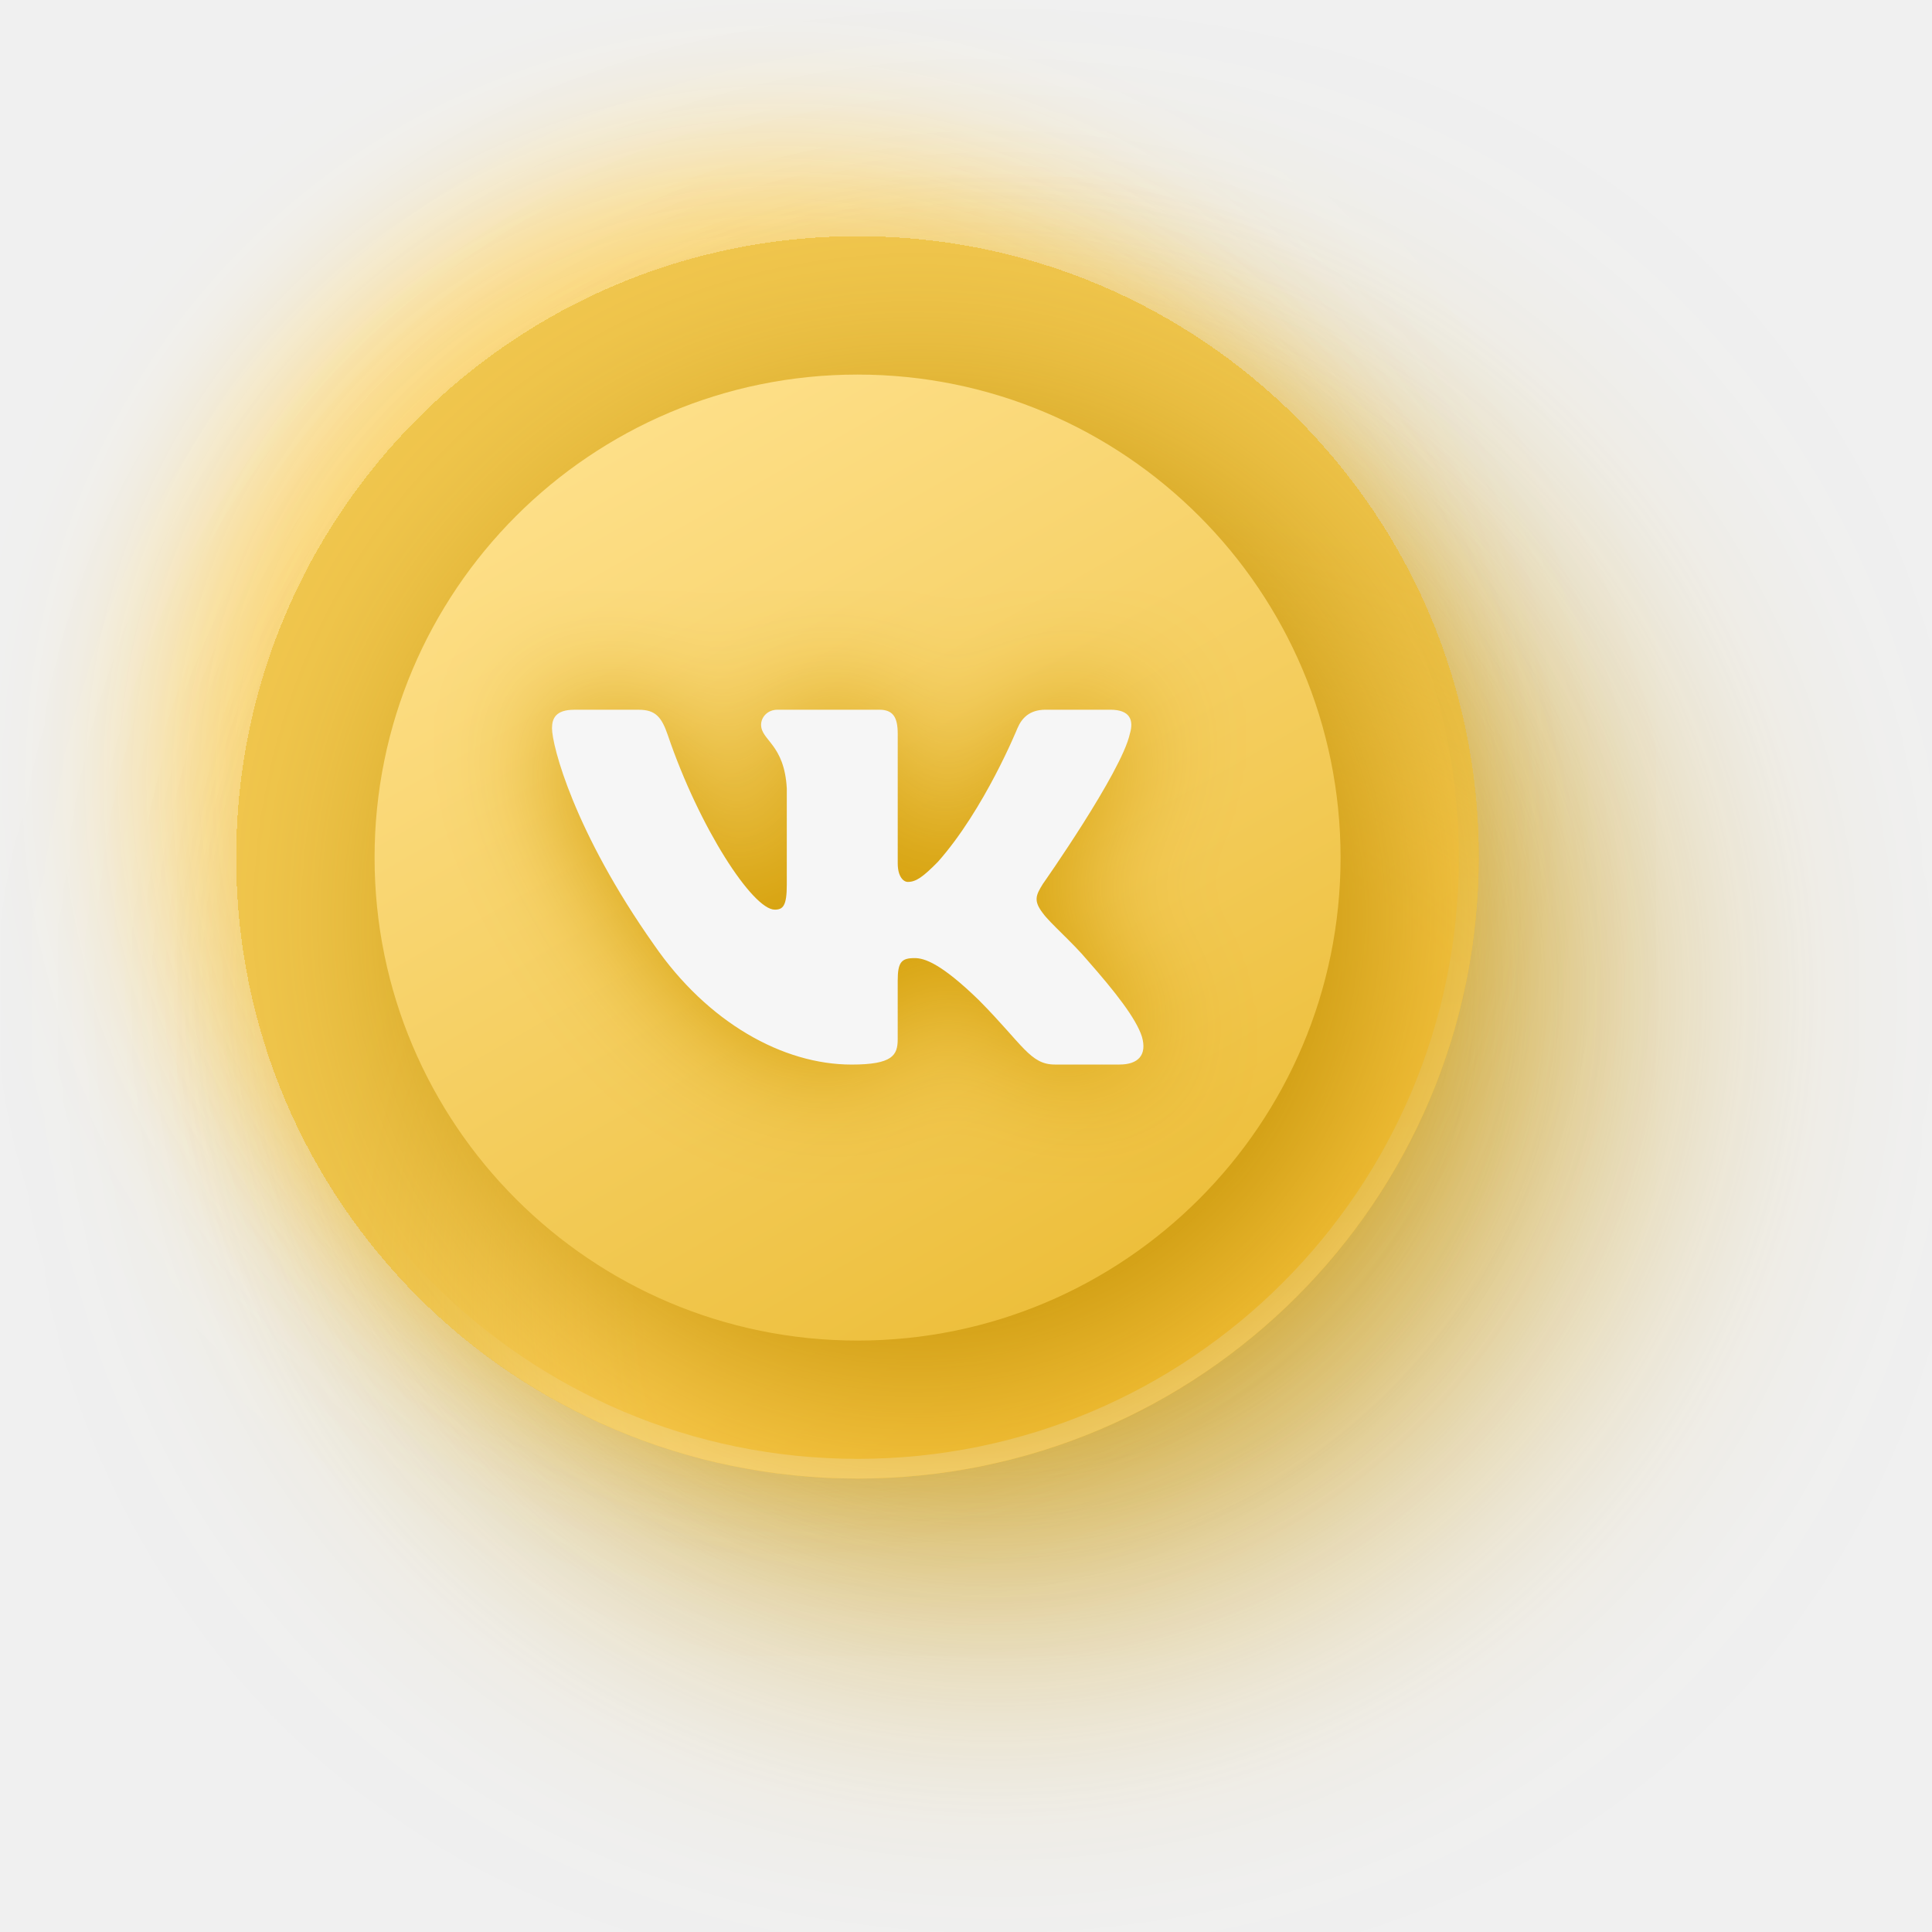
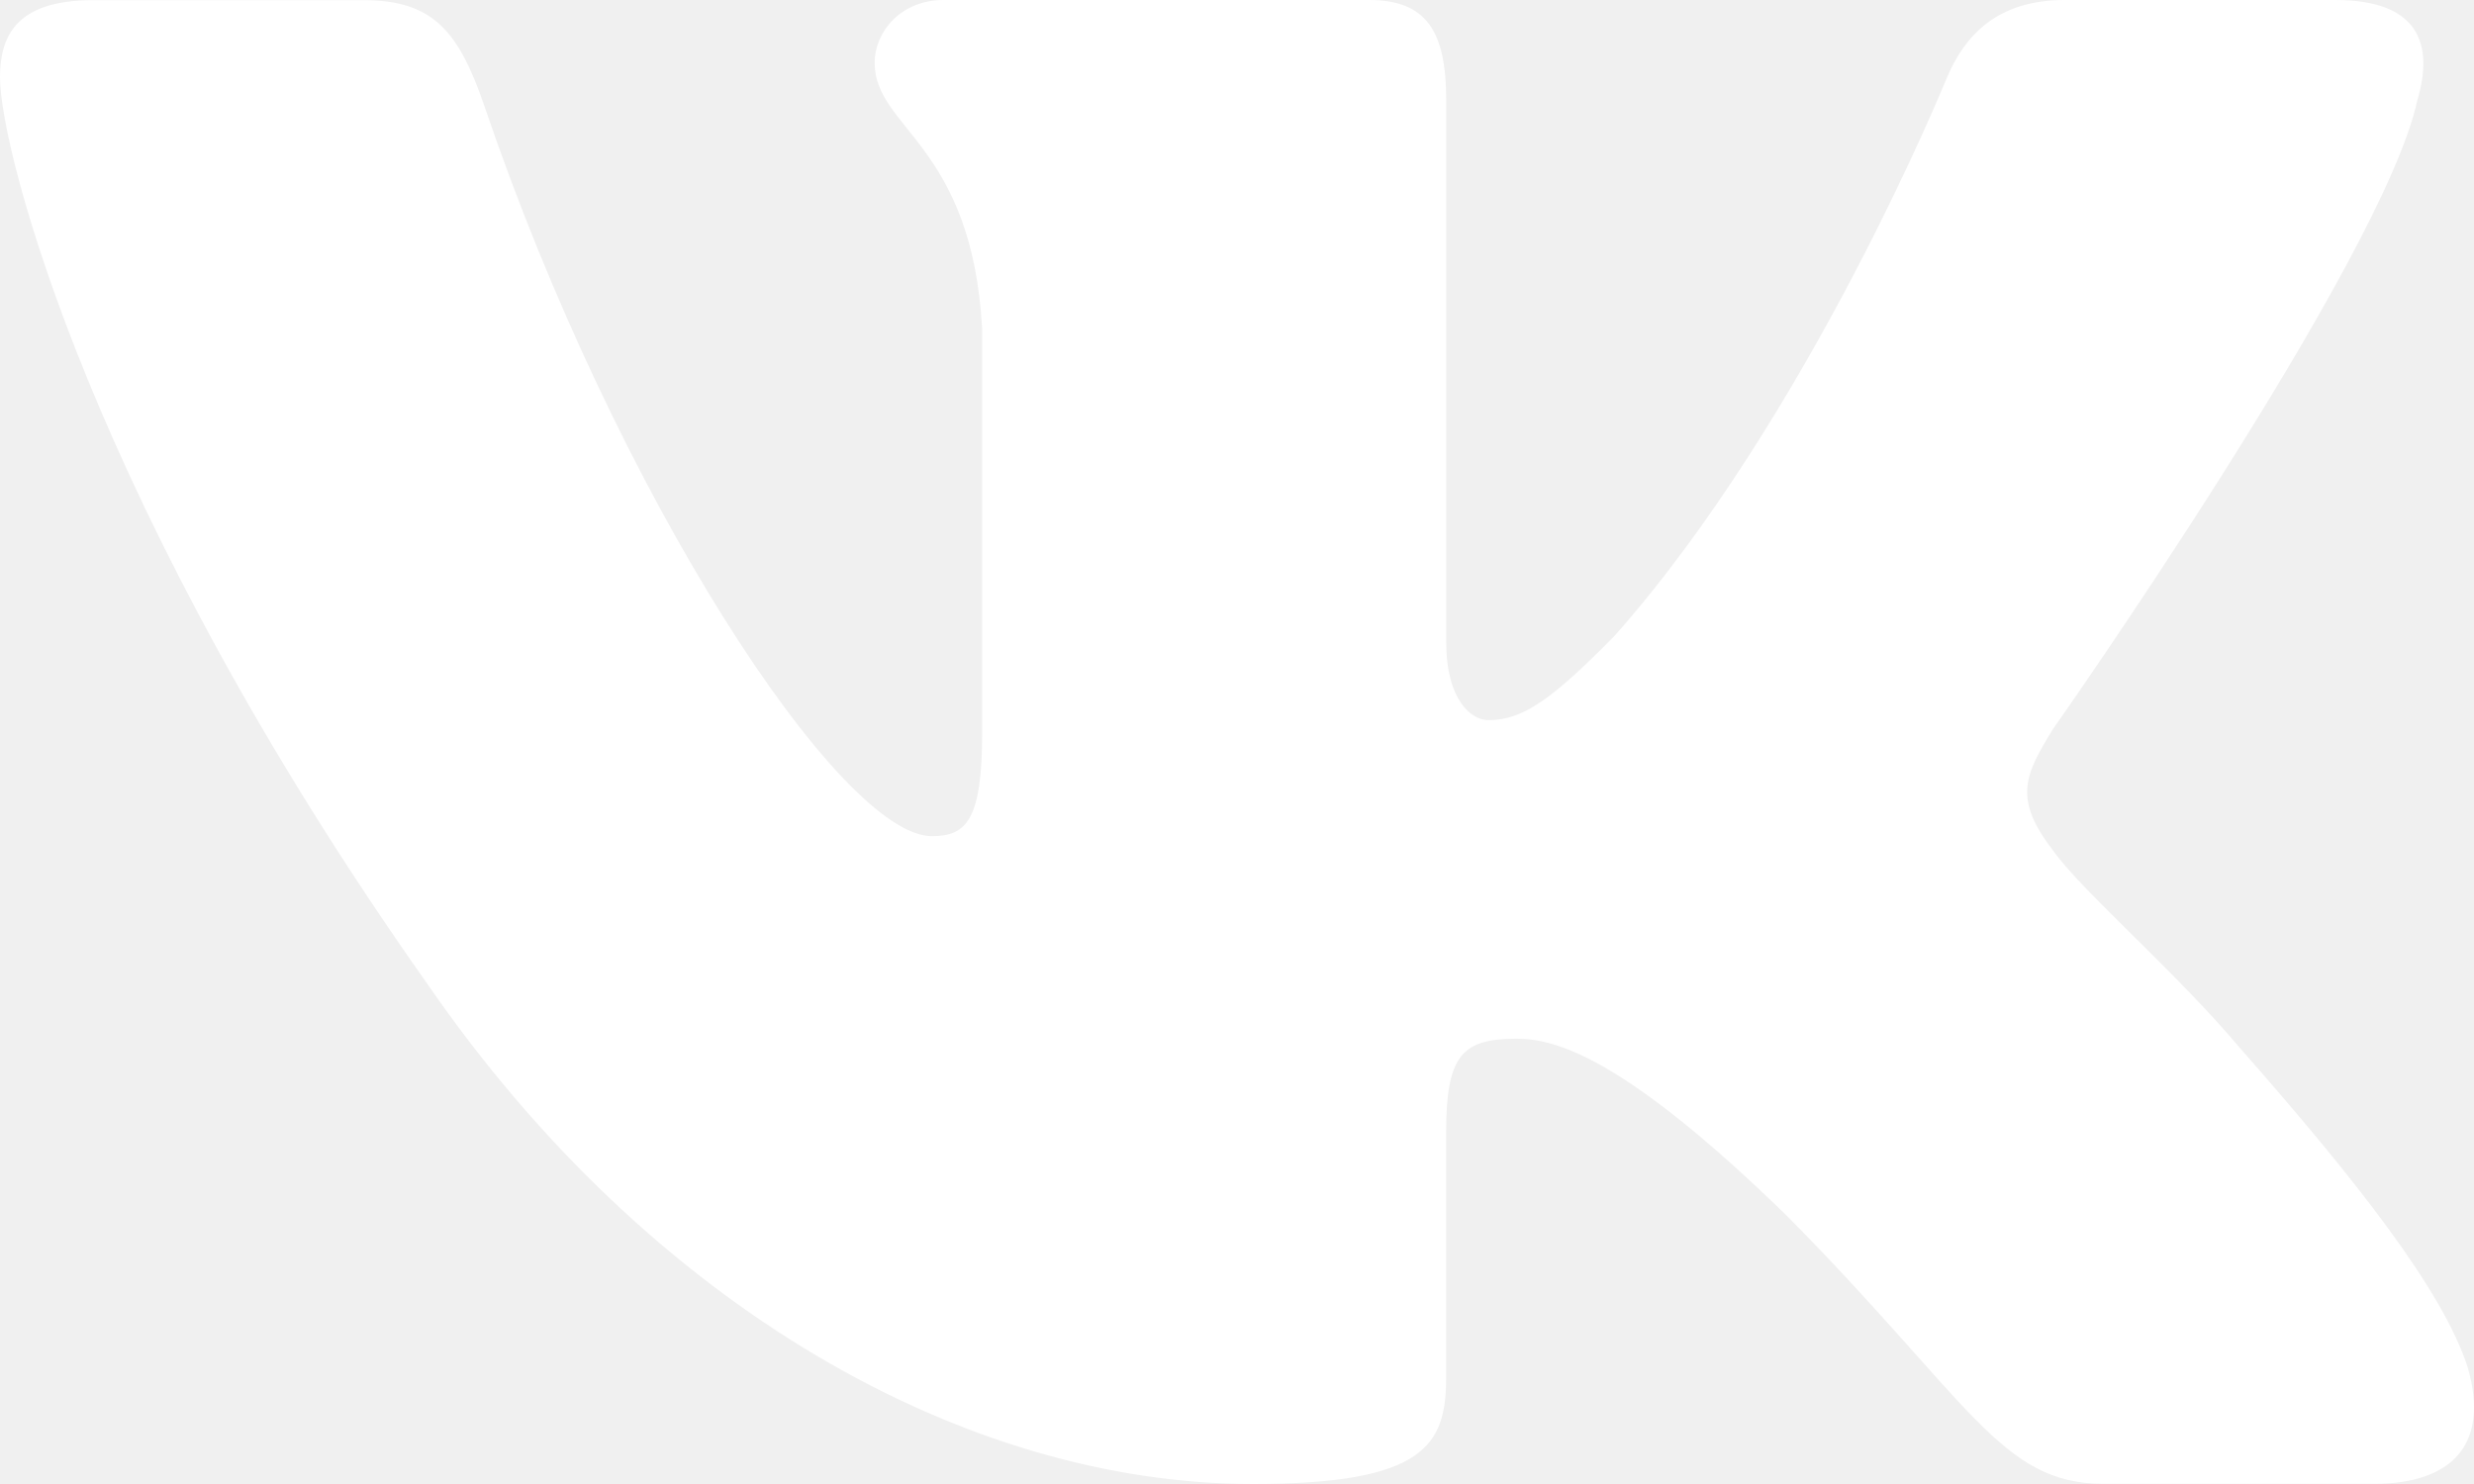
- <svg xmlns="http://www.w3.org/2000/svg" width="98" height="98" viewBox="0 0 98 98" fill="none">
-   <g filter="url(#filter0_ddi)">
-     <circle cx="43.5" cy="43.5" r="31.5" fill="url(#paint0_linear)" />
-     <circle cx="43.5" cy="43.5" r="31" stroke="url(#paint1_linear)" />
-   </g>
-   <g filter="url(#filter1_d)">
-     <circle cx="43.5" cy="43.5" r="24.5" fill="url(#paint2_linear)" />
-   </g>
-   <g filter="url(#filter2_d)">
-     <path d="M57.312 37.219C57.522 36.516 57.312 36 56.321 36H53.038C52.203 36 51.821 36.446 51.611 36.936C51.611 36.936 49.942 41.048 47.576 43.715C46.813 44.49 46.464 44.735 46.048 44.735C45.84 44.735 45.537 44.49 45.537 43.787V37.219C45.537 36.375 45.296 36 44.6 36H39.441C38.92 36 38.606 36.39 38.606 36.762C38.606 37.561 39.788 37.745 39.91 39.996V44.877C39.91 45.947 39.719 46.142 39.3 46.142C38.188 46.142 35.481 42.015 33.875 37.29C33.562 36.372 33.246 36.002 32.407 36.002H29.126C28.187 36.002 28 36.448 28 36.938C28 37.818 29.112 42.173 33.181 47.934C35.894 51.868 39.714 54 43.193 54C45.278 54 45.536 53.527 45.536 52.71V49.737C45.536 48.79 45.735 48.599 46.395 48.599C46.88 48.599 47.716 48.847 49.663 50.742C51.888 52.99 52.256 53.998 53.507 53.998H56.788C57.725 53.998 58.194 53.525 57.925 52.59C57.63 51.66 56.567 50.307 55.156 48.705C54.39 47.792 53.245 46.809 52.896 46.317C52.409 45.684 52.55 45.404 52.896 44.841C52.897 44.843 56.896 39.153 57.312 37.219Z" fill="#F6F6F6" />
-   </g>
-   <defs>
-     <filter id="filter0_ddi" x="0" y="0" width="98" height="98" filterUnits="userSpaceOnUse" color-interpolation-filters="sRGB">
-       <feFlood flood-opacity="0" result="BackgroundImageFix" />
-       <feColorMatrix in="SourceAlpha" type="matrix" values="0 0 0 0 0 0 0 0 0 0 0 0 0 0 0 0 0 0 127 0" />
-       <feOffset dx="-4" dy="-4" />
-       <feGaussianBlur stdDeviation="4" />
-       <feColorMatrix type="matrix" values="0 0 0 0 1 0 0 0 0 0.859 0 0 0 0 0.496 0 0 0 1 0" />
-       <feBlend mode="normal" in2="BackgroundImageFix" result="effect1_dropShadow" />
-       <feColorMatrix in="SourceAlpha" type="matrix" values="0 0 0 0 0 0 0 0 0 0 0 0 0 0 0 0 0 0 127 0" />
-       <feOffset dx="7" dy="7" />
-       <feGaussianBlur stdDeviation="8" />
-       <feColorMatrix type="matrix" values="0 0 0 0 0.8 0 0 0 0 0.592 0 0 0 0 0 0 0 0 0.6 0" />
-       <feBlend mode="normal" in2="effect1_dropShadow" result="effect2_dropShadow" />
-       <feBlend mode="normal" in="SourceGraphic" in2="effect2_dropShadow" result="shape" />
-       <feColorMatrix in="SourceAlpha" type="matrix" values="0 0 0 0 0 0 0 0 0 0 0 0 0 0 0 0 0 0 127 0" result="hardAlpha" />
-       <feOffset dx="13" dy="22" />
-       <feGaussianBlur stdDeviation="4" />
-       <feComposite in2="hardAlpha" operator="arithmetic" k2="-1" k3="1" />
-       <feColorMatrix type="matrix" values="0 0 0 0 0.946 0 0 0 0 0.78 0 0 0 0 0.311 0 0 0 1 0" />
-       <feBlend mode="normal" in2="shape" result="effect3_innerShadow" />
-     </filter>
-     <filter id="filter1_d" x="9" y="9" width="75" height="75" filterUnits="userSpaceOnUse" color-interpolation-filters="sRGB">
-       <feFlood flood-opacity="0" result="BackgroundImageFix" />
-       <feColorMatrix in="SourceAlpha" type="matrix" values="0 0 0 0 0 0 0 0 0 0 0 0 0 0 0 0 0 0 127 0" />
-       <feOffset dx="3" dy="3" />
-       <feGaussianBlur stdDeviation="6.5" />
-       <feColorMatrix type="matrix" values="0 0 0 0 0.758 0 0 0 0 0.56 0 0 0 0 0 0 0 0 1 0" />
-       <feBlend mode="normal" in2="BackgroundImageFix" result="effect1_dropShadow" />
-       <feBlend mode="normal" in="SourceGraphic" in2="effect1_dropShadow" result="shape" />
-     </filter>
-     <filter id="filter2_d" x="22" y="30" width="42" height="30" filterUnits="userSpaceOnUse" color-interpolation-filters="sRGB">
-       <feFlood flood-opacity="0" result="BackgroundImageFix" />
-       <feColorMatrix in="SourceAlpha" type="matrix" values="0 0 0 0 0 0 0 0 0 0 0 0 0 0 0 0 0 0 127 0" />
-       <feOffset />
-       <feGaussianBlur stdDeviation="3" />
-       <feColorMatrix type="matrix" values="0 0 0 0 0.821 0 0 0 0 0.607 0 0 0 0 0 0 0 0 1 0" />
-       <feBlend mode="normal" in2="BackgroundImageFix" result="effect1_dropShadow" />
-       <feBlend mode="normal" in="SourceGraphic" in2="effect1_dropShadow" result="shape" />
-     </filter>
-     <linearGradient id="paint0_linear" x1="23.32" y1="17.331" x2="62.967" y2="72.103" gradientUnits="userSpaceOnUse">
-       <stop stop-color="#FFE193" />
-       <stop offset="1" stop-color="#FFC93F" />
-     </linearGradient>
-     <linearGradient id="paint1_linear" x1="43.5" y1="12" x2="43.5" y2="75" gradientUnits="userSpaceOnUse">
-       <stop stop-color="#EEBF3A" />
-       <stop offset="1" stop-color="#FFDD85" />
-     </linearGradient>
-     <linearGradient id="paint2_linear" x1="28.1" y1="19" x2="56.1" y2="68" gradientUnits="userSpaceOnUse">
-       <stop stop-color="#FFE28F" />
-       <stop offset="1" stop-color="#ECBD37" />
-     </linearGradient>
-   </defs>
+ <svg xmlns="http://www.w3.org/2000/svg" width="30" height="18" viewBox="0 0 30 18" fill="none">
+   <path d="M29.312 1.219C29.522 0.516 29.312 0 28.321 0H25.038C24.203 0 23.821 0.446 23.611 0.936C23.611 0.936 21.942 5.048 19.576 7.715C18.813 8.49 18.464 8.735 18.048 8.735C17.84 8.735 17.537 8.49 17.537 7.787V1.219C17.537 0.375 17.296 0 16.6 0H11.441C10.92 0 10.606 0.39 10.606 0.762C10.606 1.561 11.789 1.745 11.91 3.996V8.877C11.91 9.947 11.72 10.142 11.3 10.142C10.188 10.142 7.481 6.015 5.875 1.29C5.562 0.372 5.246 0.002 4.408 0.002H1.126C0.187 0.002 0 0.448 0 0.938C0 1.818 1.112 6.173 5.182 11.934C7.894 15.868 11.714 18 15.193 18C17.278 18 17.536 17.527 17.536 16.71V13.737C17.536 12.79 17.735 12.599 18.395 12.599C18.88 12.599 19.716 12.847 21.663 14.742C23.888 16.99 24.256 17.998 25.507 17.998H28.788C29.726 17.998 30.194 17.525 29.925 16.59C29.63 15.66 28.567 14.307 27.156 12.705C26.39 11.792 25.245 10.809 24.896 10.317C24.409 9.684 24.55 9.404 24.896 8.841C24.897 8.843 28.896 3.153 29.312 1.219Z" fill="white" />
</svg>
